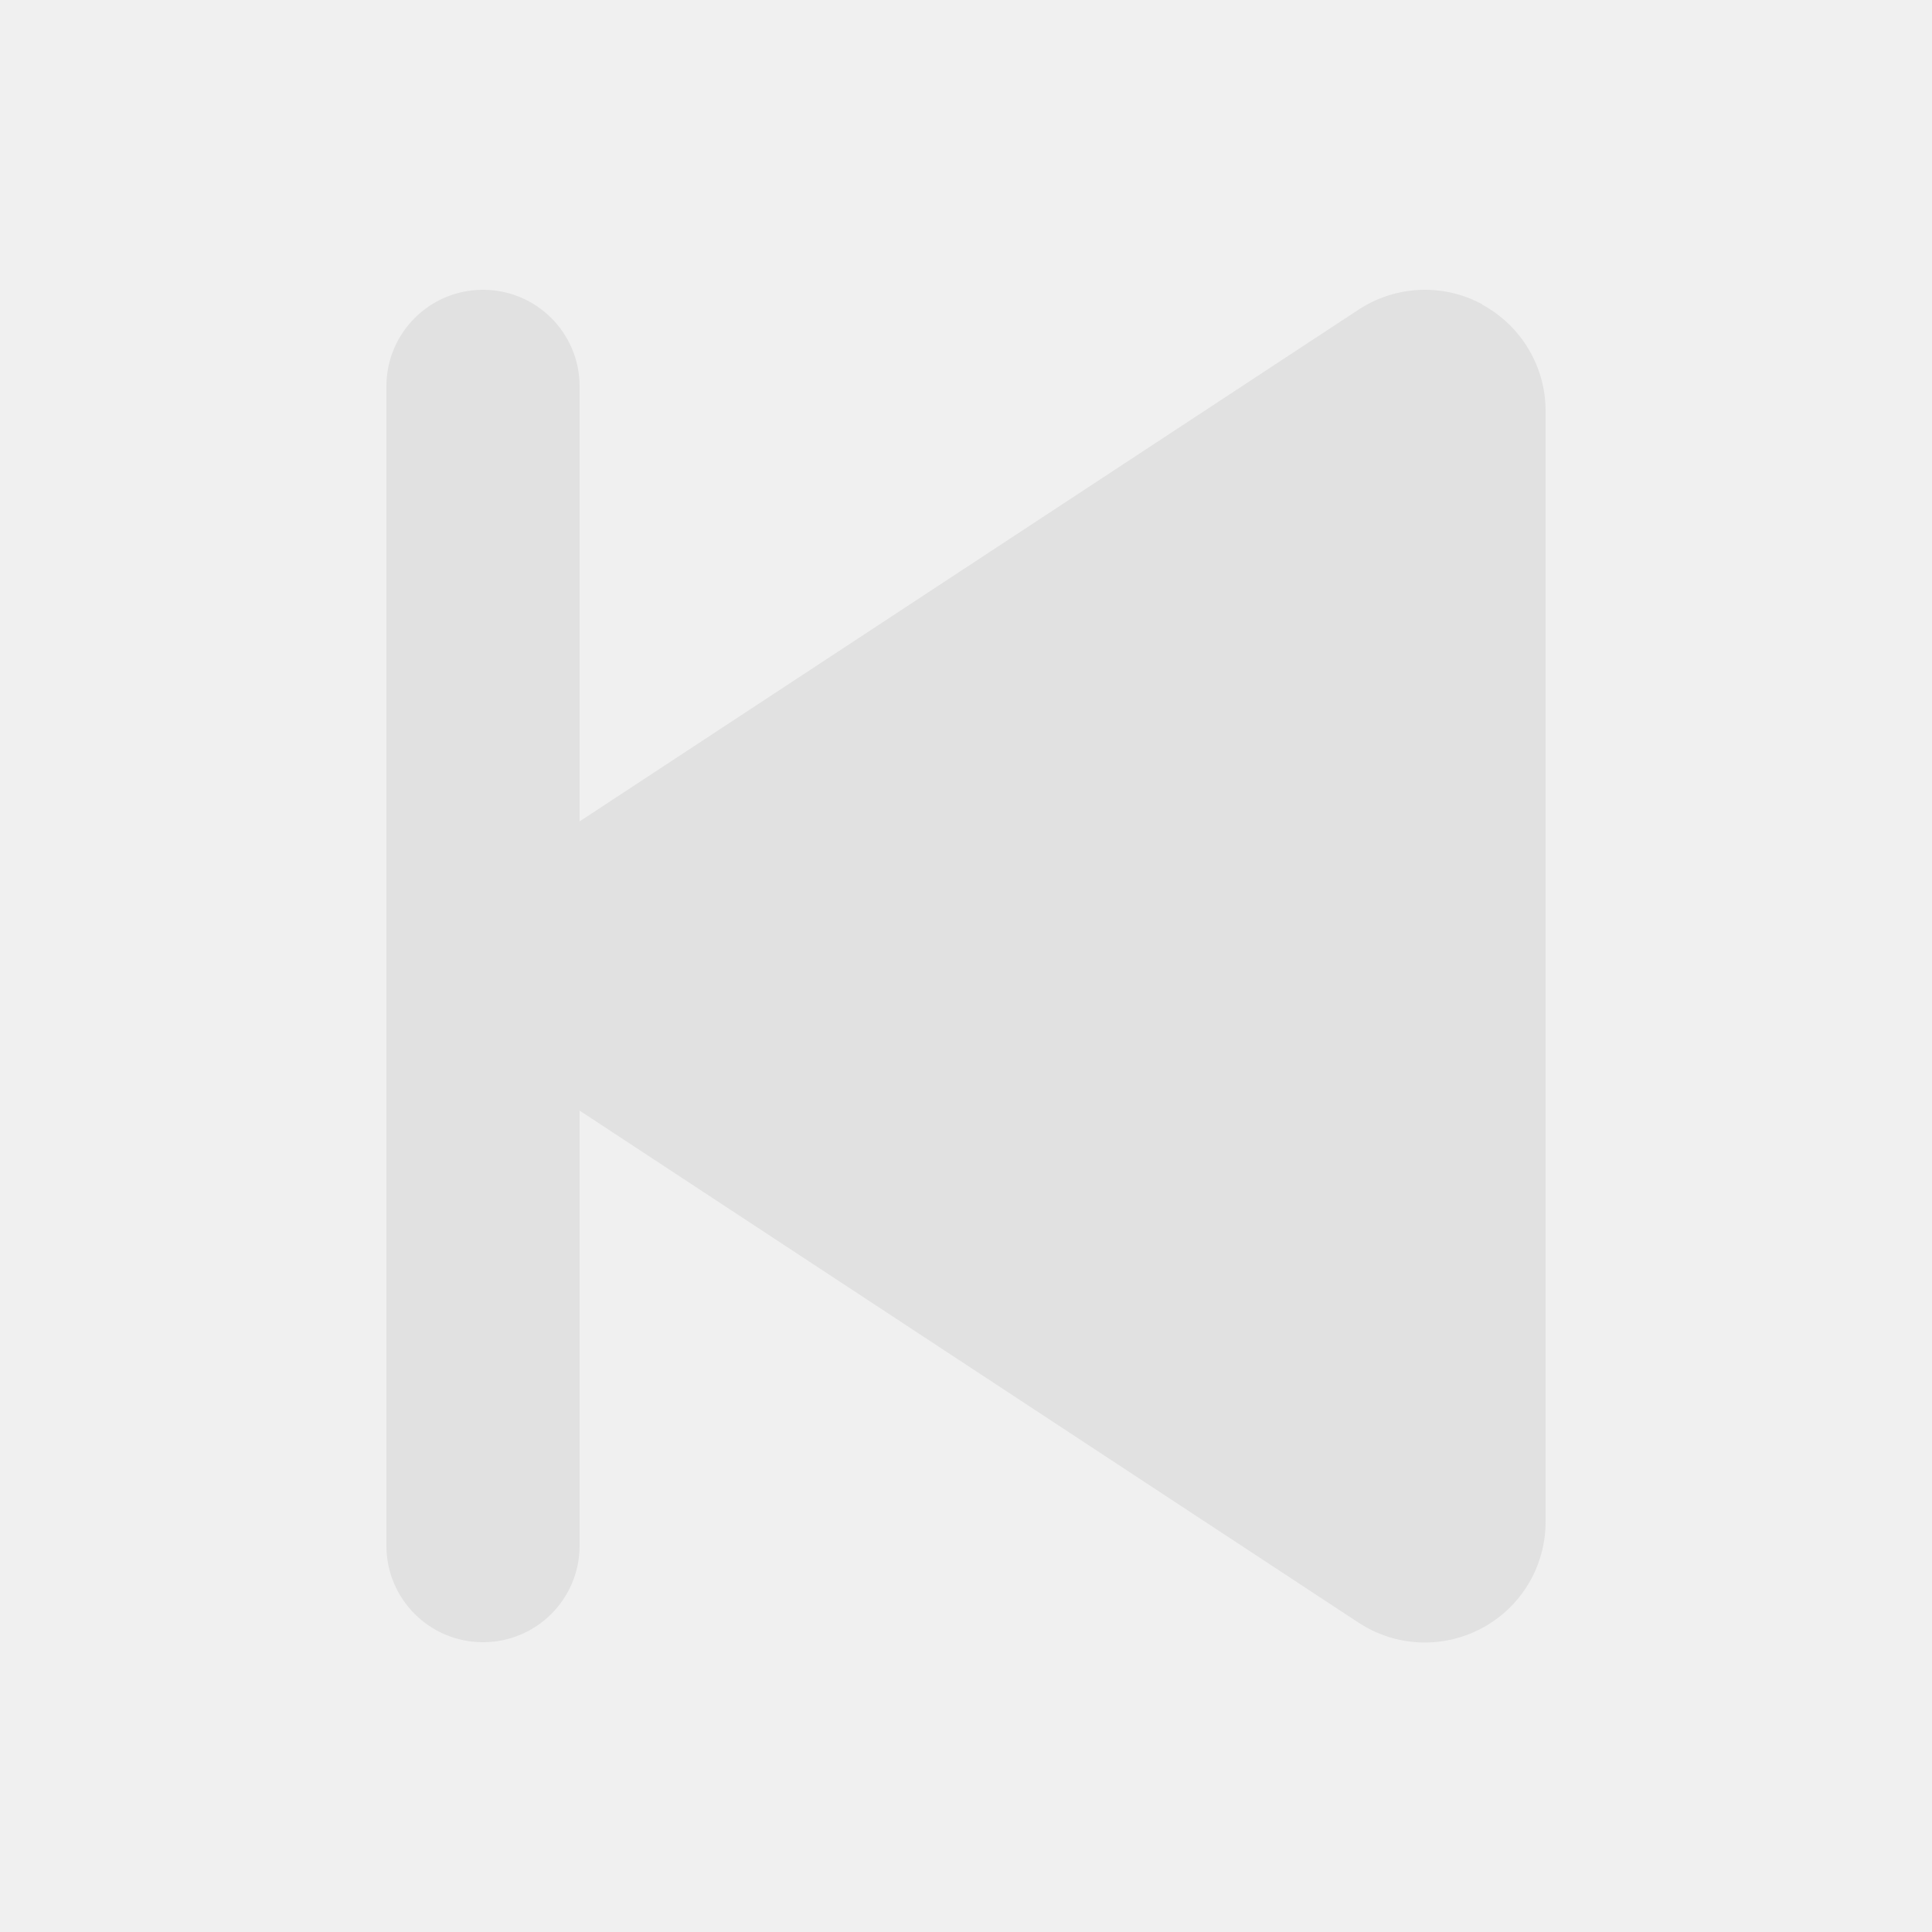
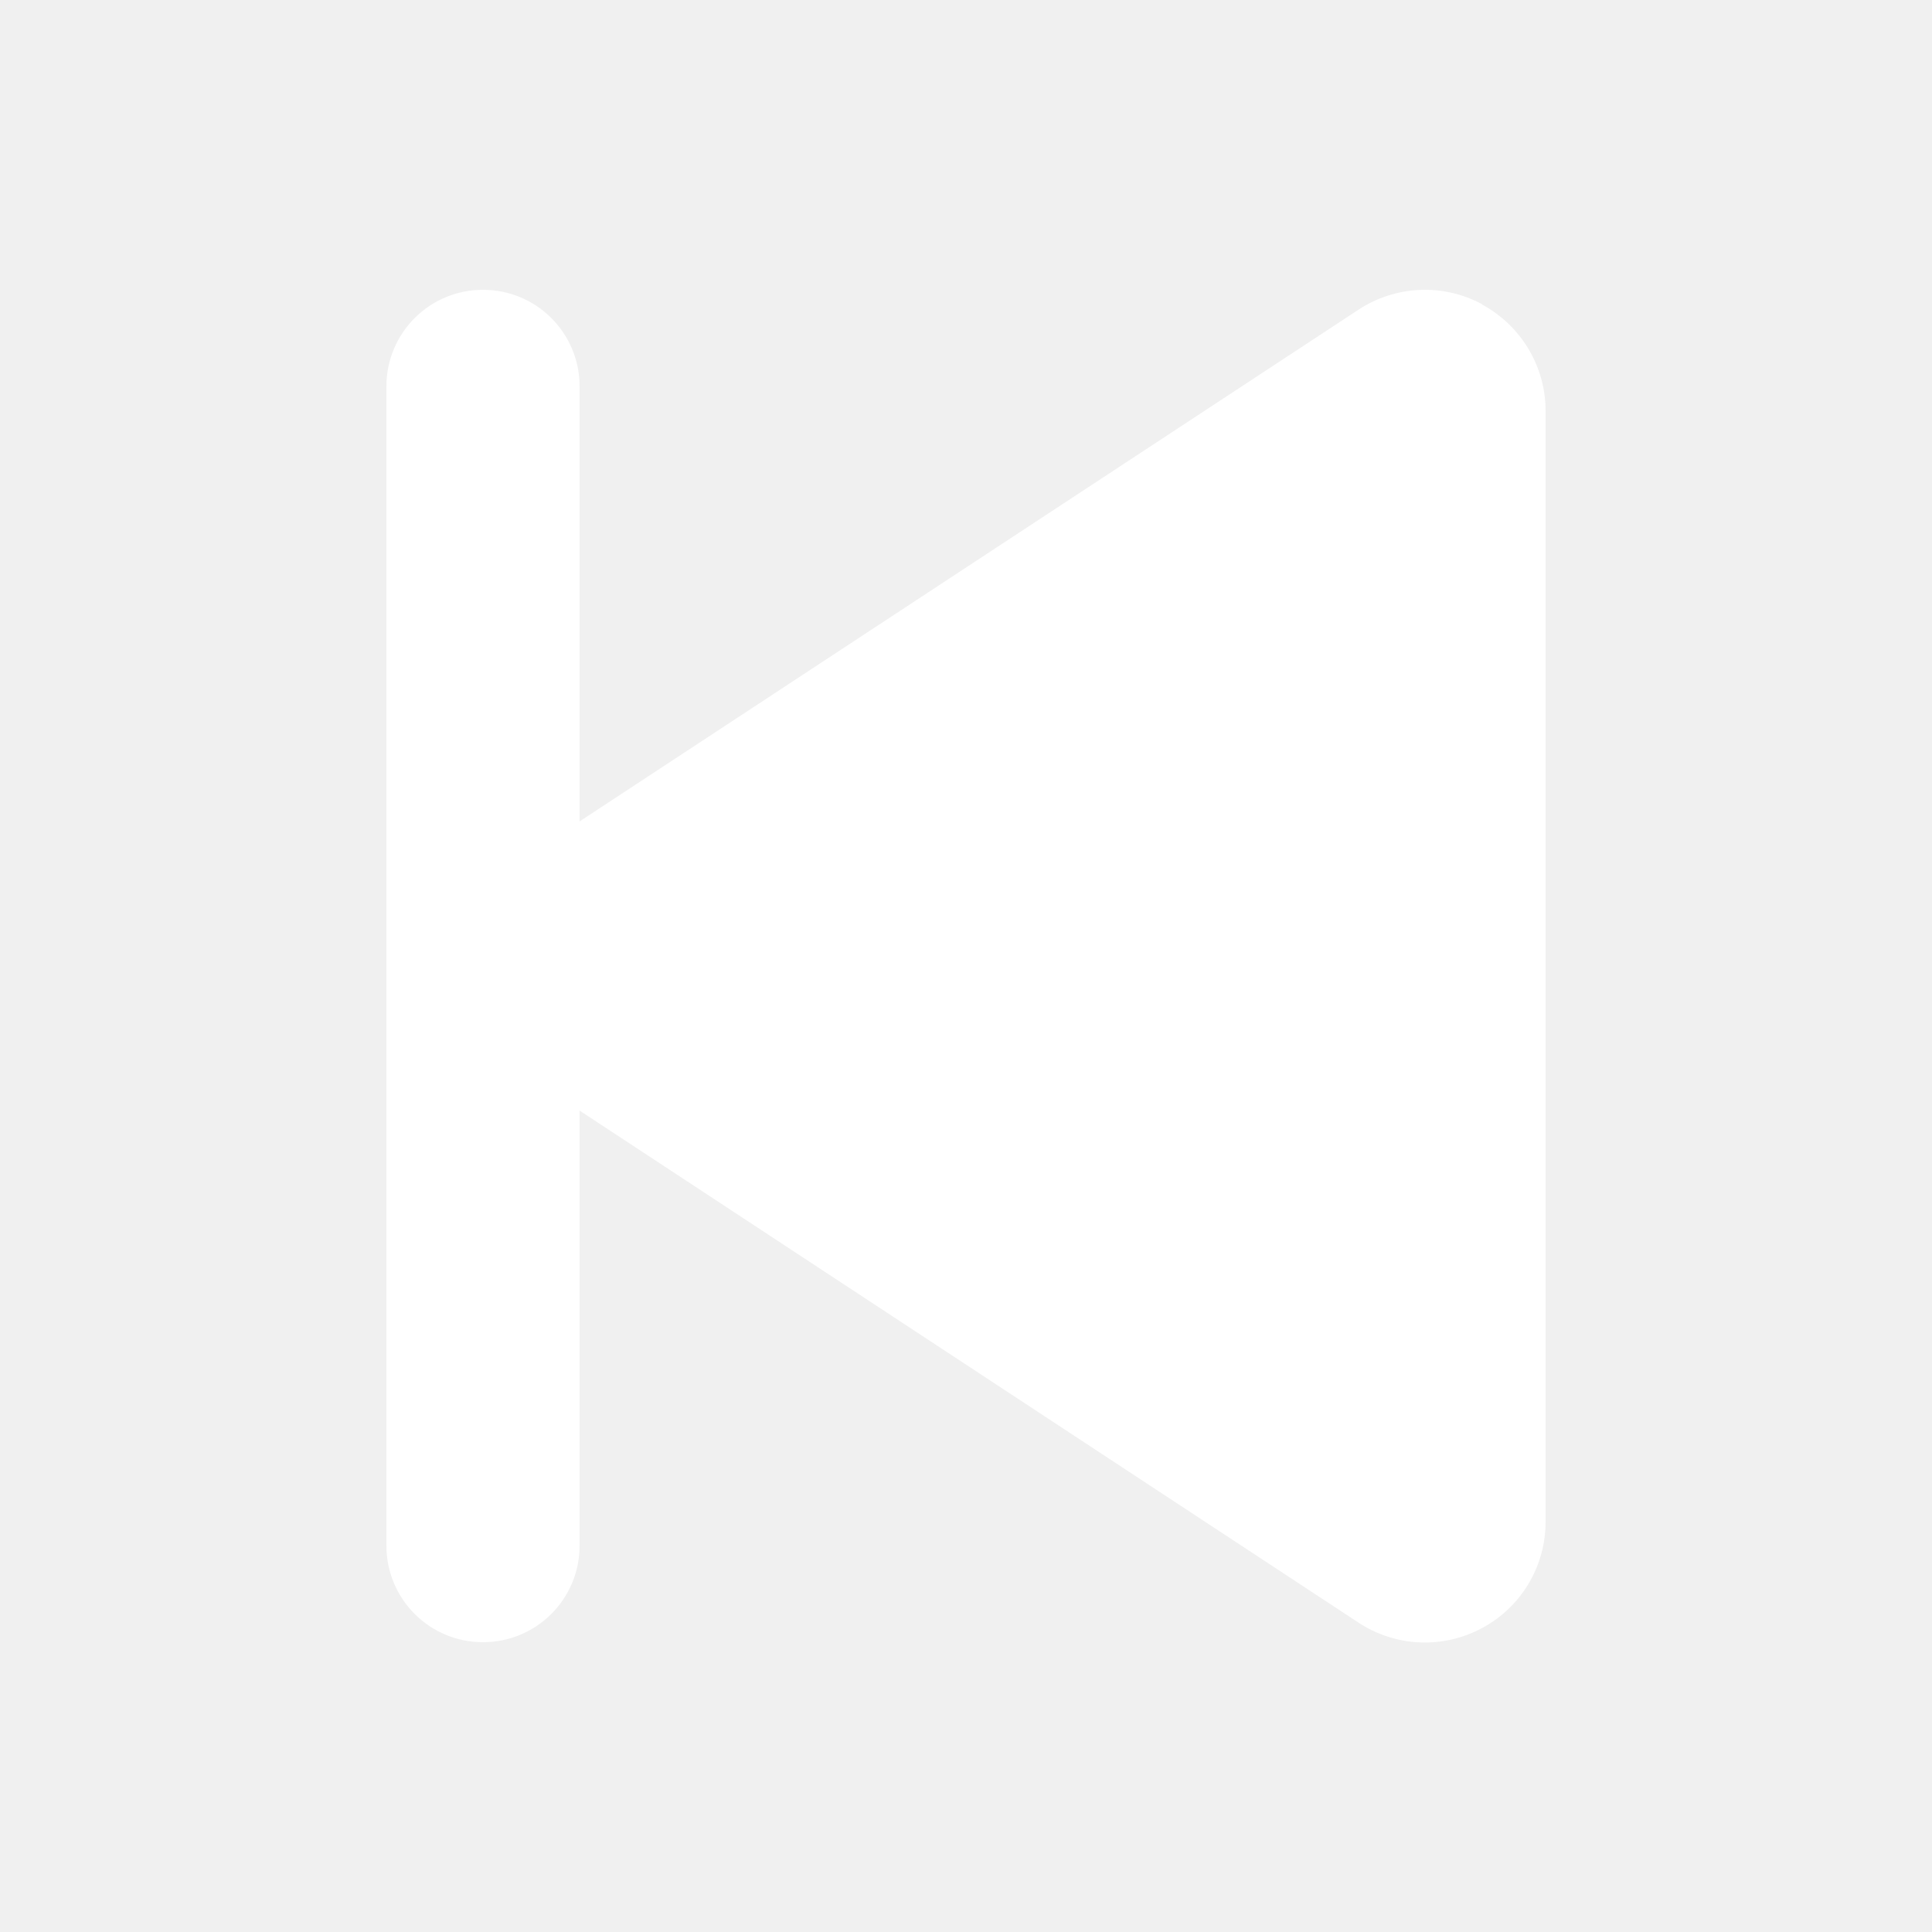
<svg xmlns="http://www.w3.org/2000/svg" viewBox="0 0 640 640">
-   <path fill="rgb(225, 225, 225)" d="M491 100.8C478.1 93.8 462.3 94.5 450 102.6L192 272.1L192 128C192 110.3 177.7 96 160 96C142.3 96 128 110.3 128 128L128 512C128 529.7 142.3 544 160 544C177.7 544 192 529.7 192 512L192 367.9L450 537.5C462.3 545.6 478 546.3 491 539.3C504 532.3 512 518.8 512 504.1L512 136.1C512 121.4 503.9 107.9 491 100.9z" />
+   <path fill="#ffffff" d="M491 100.8C478.1 93.8 462.3 94.5 450 102.6L192 272.1L192 128C192 110.3 177.7 96 160 96C142.3 96 128 110.3 128 128L128 512C128 529.7 142.3 544 160 544C177.7 544 192 529.7 192 512L192 367.9L450 537.5C462.3 545.6 478 546.3 491 539.3C504 532.3 512 518.8 512 504.1L512 136.1C512 121.4 503.9 107.9 491 100.9z" />
</svg>
